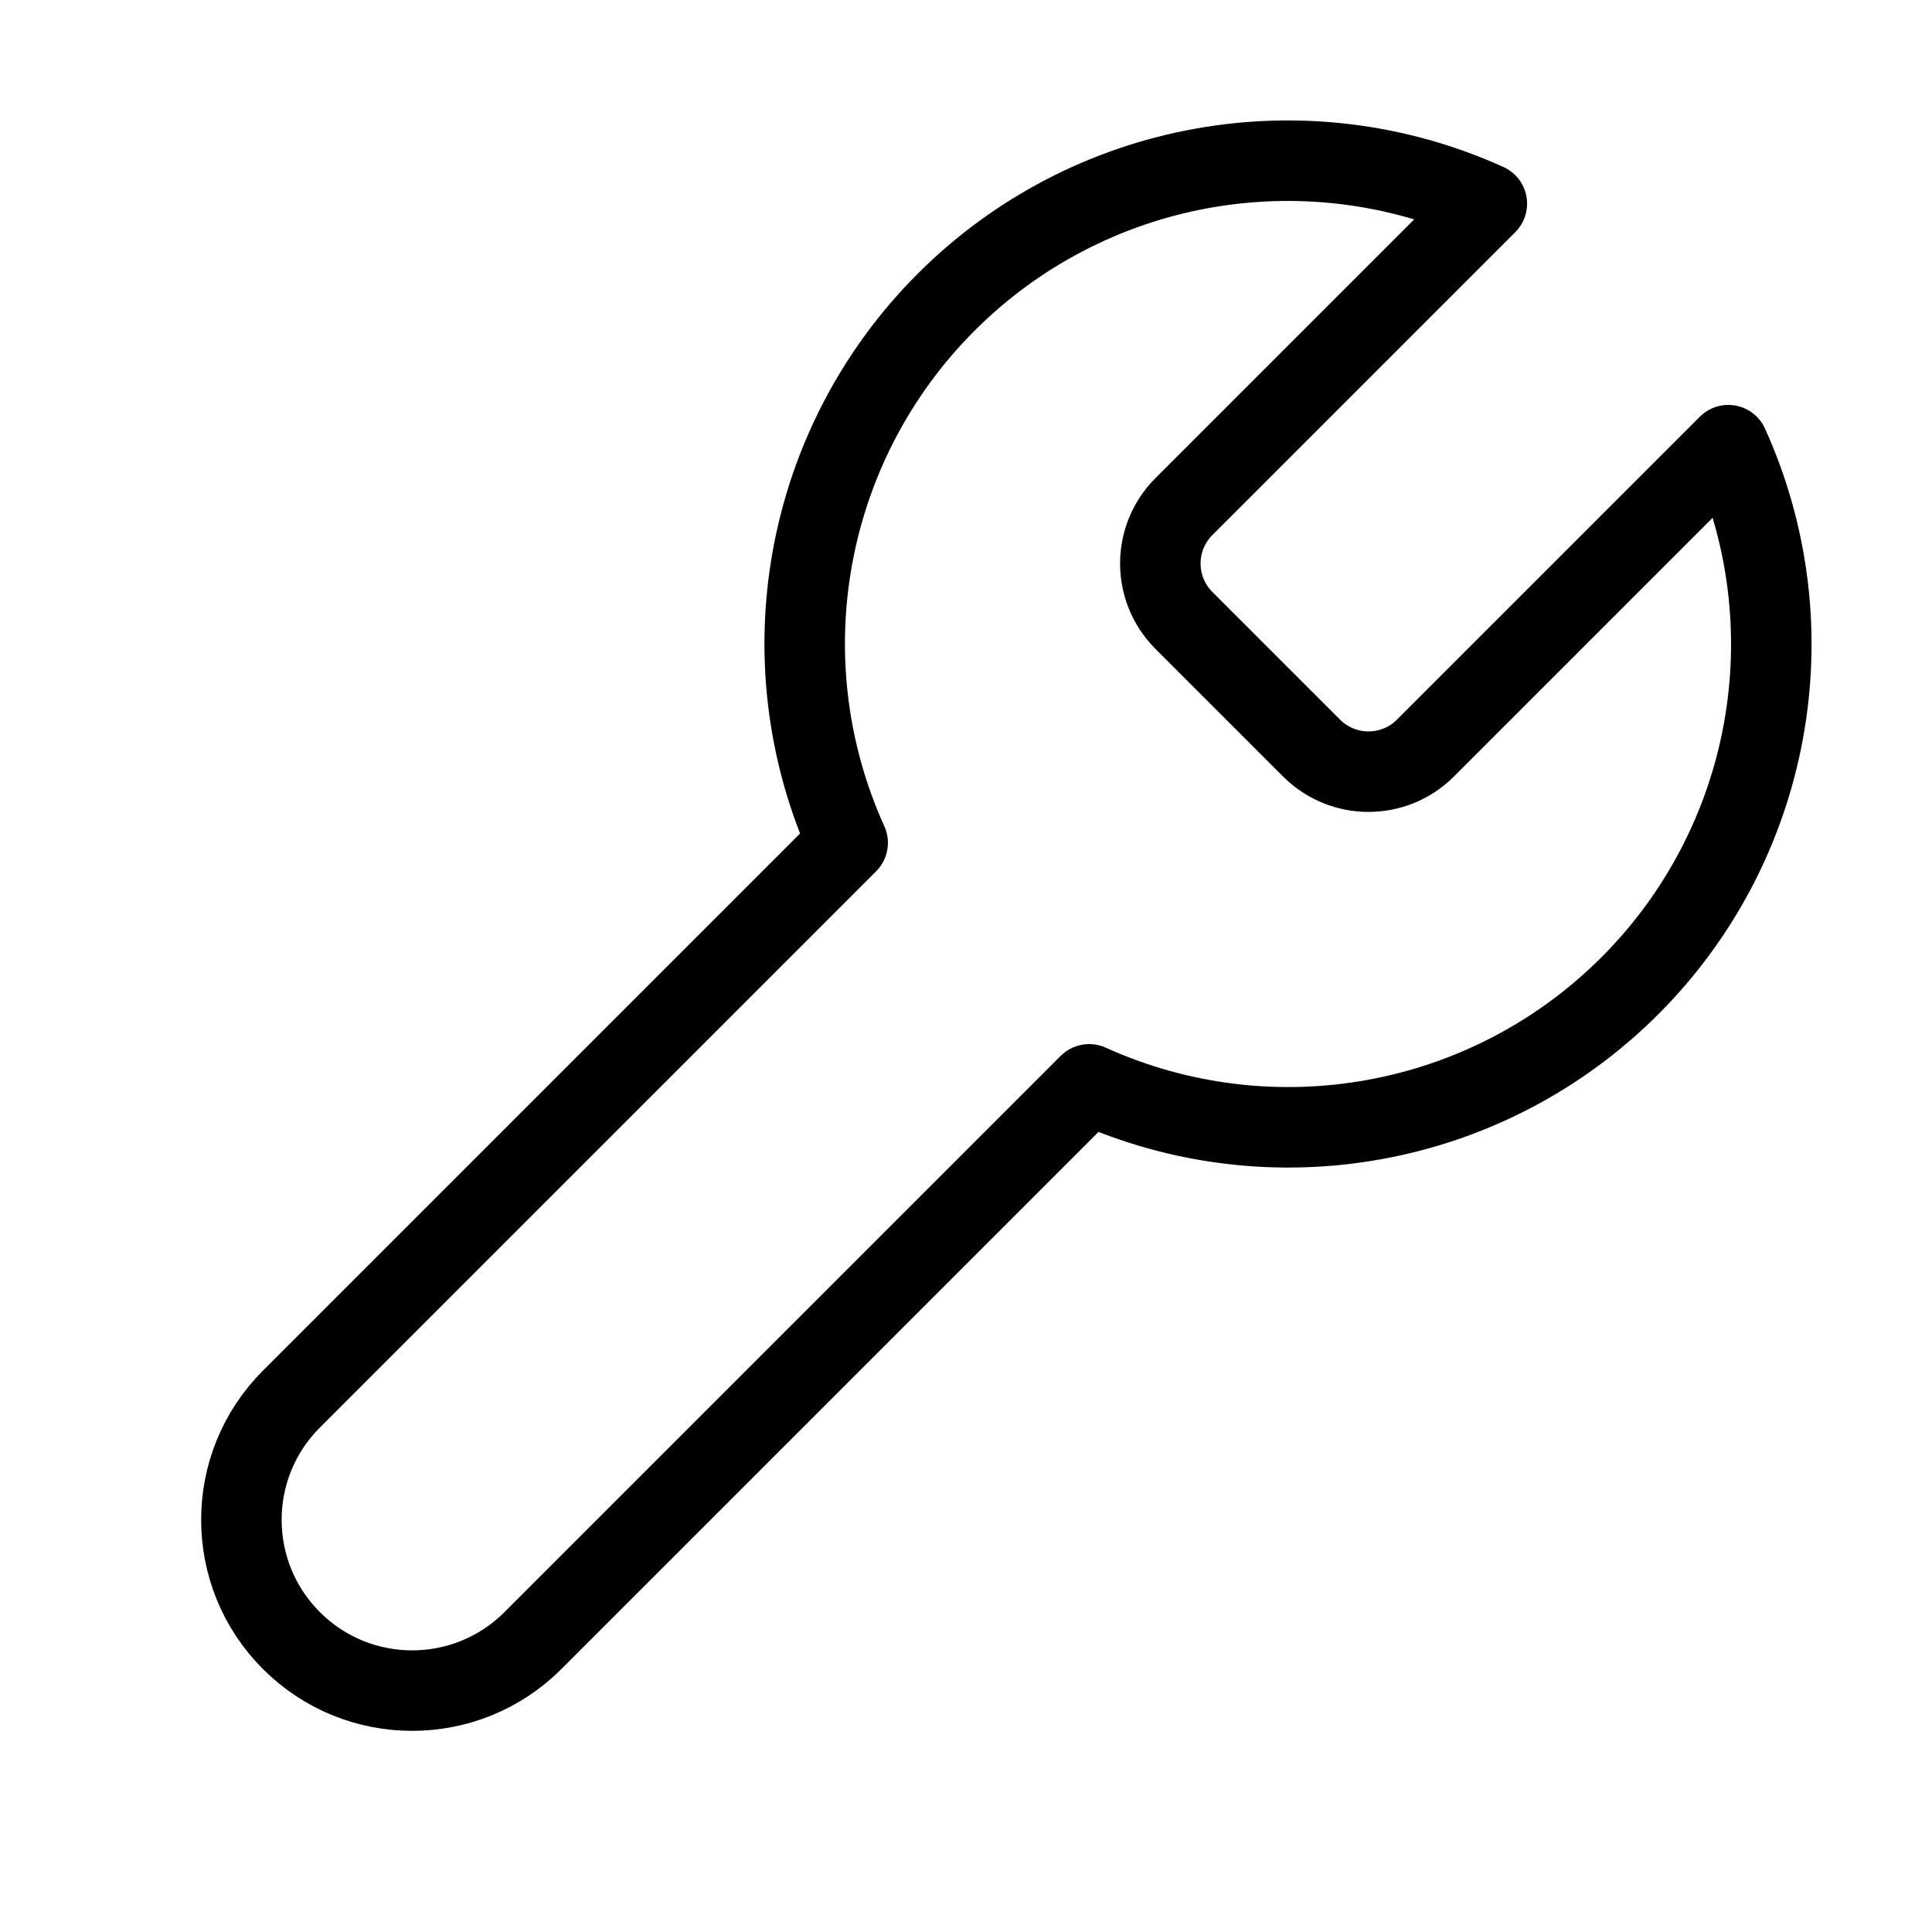
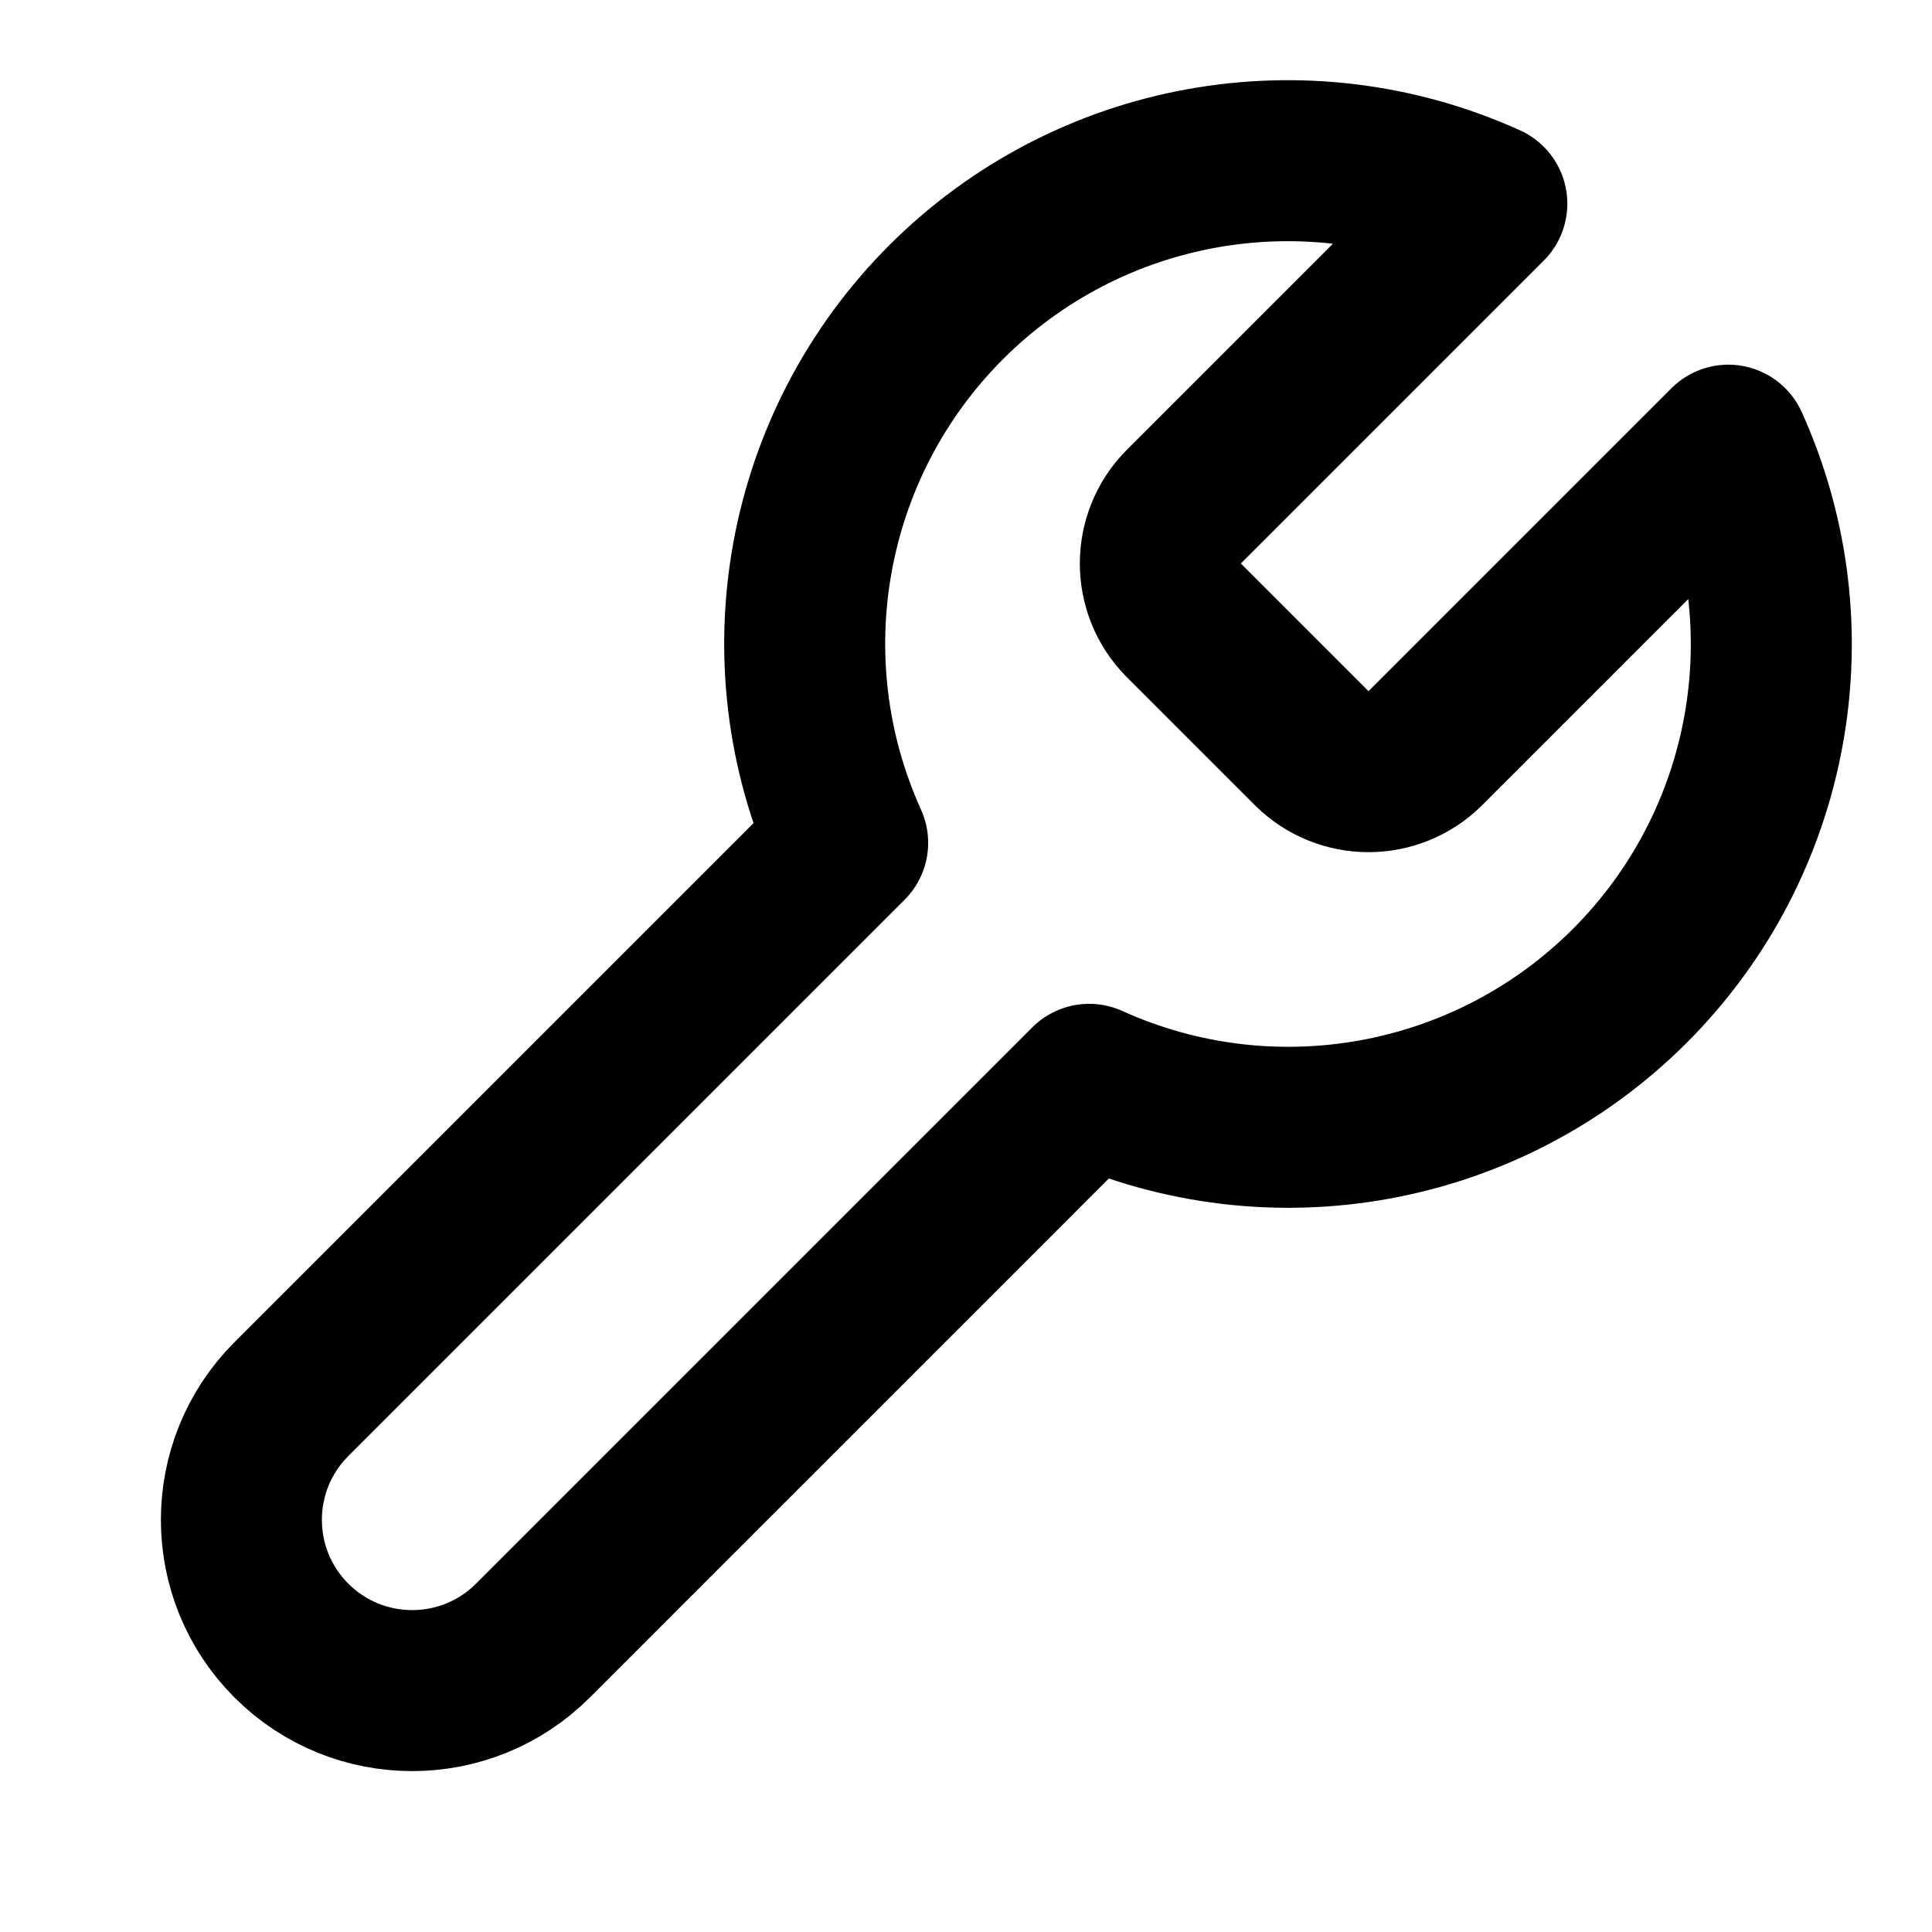
- <svg xmlns="http://www.w3.org/2000/svg" viewBox="0 0 24 24" fill="none" stroke="#000" focusable="false" class="chakra-icon css-1f4mbjb" stroke-width="1px" stroke-linecap="round" stroke-linejoin="round">
+ <svg xmlns="http://www.w3.org/2000/svg" viewBox="0 0 24 24" fill="none" stroke="#000" focusable="false" class="chakra-icon css-1f4mbjb" stroke-width="2" stroke-linecap="round" stroke-linejoin="round">
  <path d="M14.7 6.3a1 1 0 0 0 0 1.4l1.6 1.6a1 1 0 0 0 1.4 0l3.77-3.77a6 6 0 0 1-7.94 7.94l-6.91 6.91a2.12 2.12 0 0 1-3-3l6.91-6.91a6 6 0 0 1 7.94-7.94l-3.76 3.76z" />
</svg>
